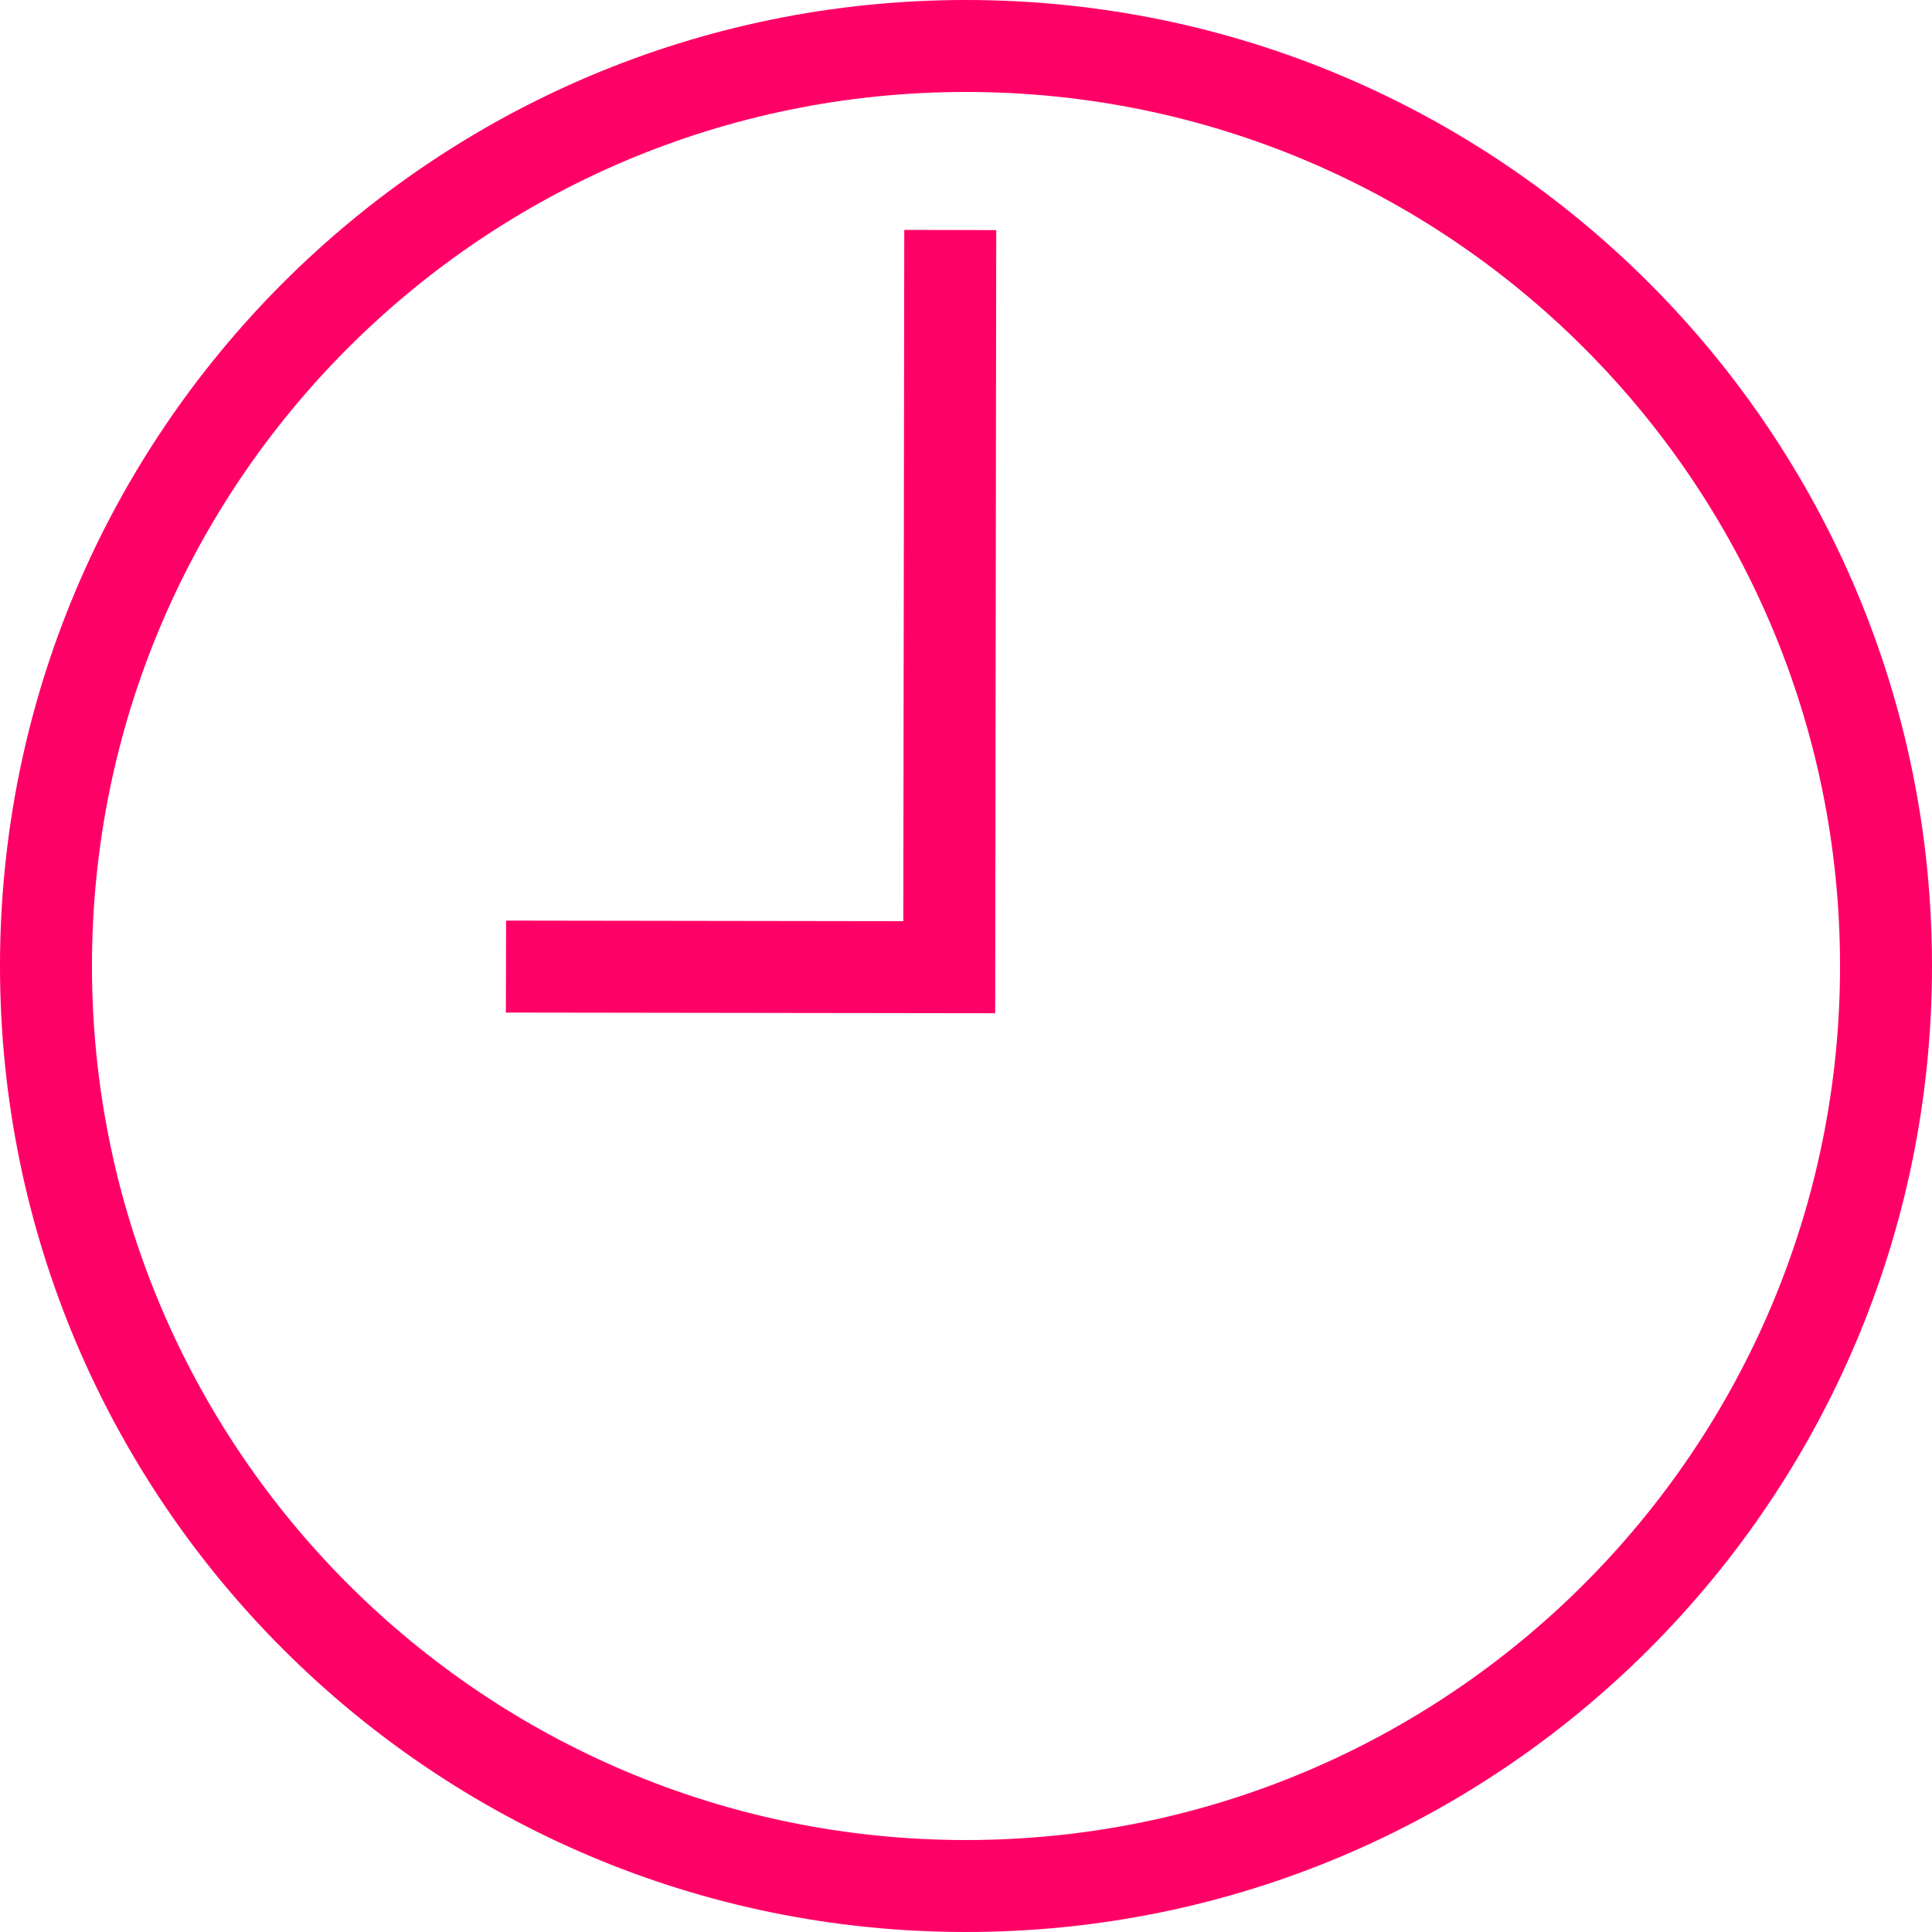
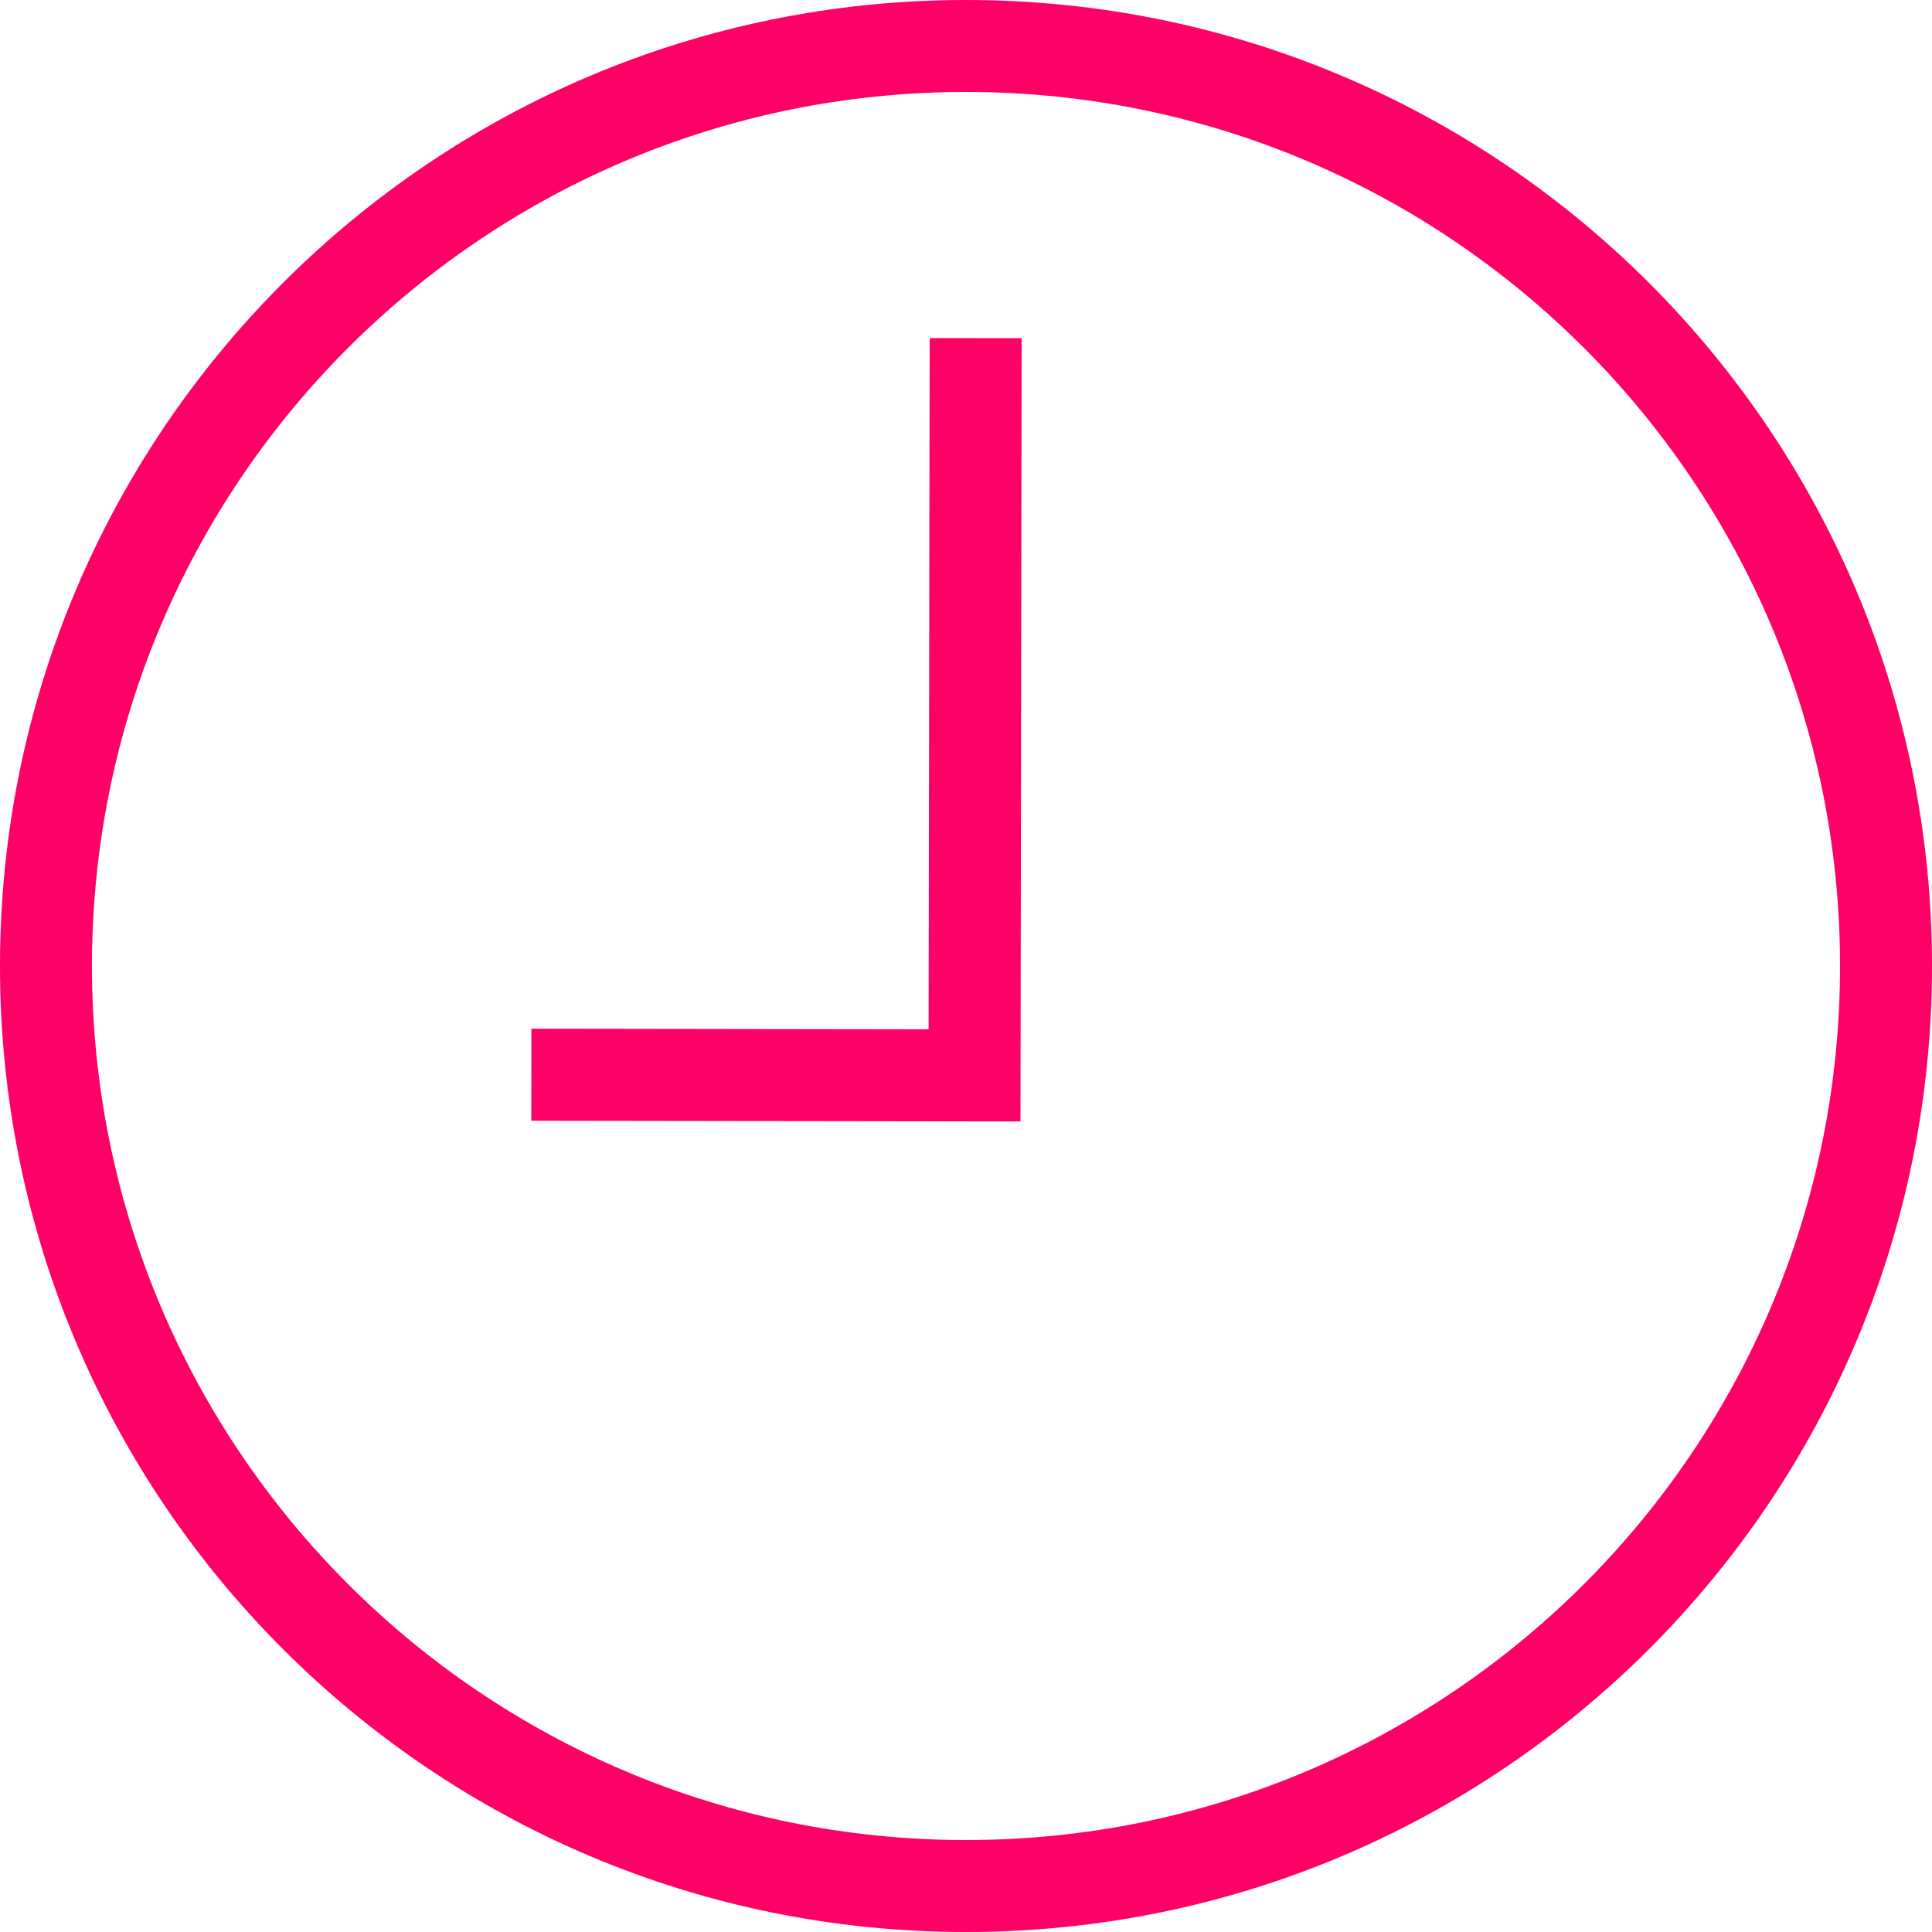
<svg xmlns="http://www.w3.org/2000/svg" width="20" height="20" viewBox="0 0 20 20" fill="none">
-   <path fill-rule="evenodd" clip-rule="evenodd" d="M0 10C0 15.523 4.477 20 10 20C15.523 20 20 15.523 20 10C20 4.477 15.523 0 10 0C4.477 0 0 4.477 0 10ZM19.048 10C19.048 14.997 14.997 19.048 10 19.048C5.003 19.048 0.952 14.997 0.952 10C0.952 5.003 5.003 0.952 10 0.952C14.997 0.952 19.048 5.003 19.048 10Z" fill="#FF0066" />
-   <path d="M9.361 2.38L10.313 2.382L10.302 10.489L5.237 10.482L5.239 9.53L9.351 9.536L9.361 2.38Z" fill="#FF0066" />
+   <path d="M10.576 3.501L9.624 3.5L9.613 10.655L5.501 10.649L5.5 11.602L10.564 11.609L10.576 3.501Z" fill="#FF0066" />
+   <path fill-rule="evenodd" clip-rule="evenodd" d="M10 20C4.477 20 0 15.523 0 10C0 4.477 4.477 0 10 0C15.523 0 20 4.477 20 10C20 15.523 15.523 20 10 20ZM10 19.048C14.997 19.048 19.048 14.997 19.048 10C19.048 5.003 14.997 0.952 10 0.952C5.003 0.952 0.952 5.003 0.952 10C0.952 14.997 5.003 19.048 10 19.048Z" fill="#FF0066" />
</svg>
